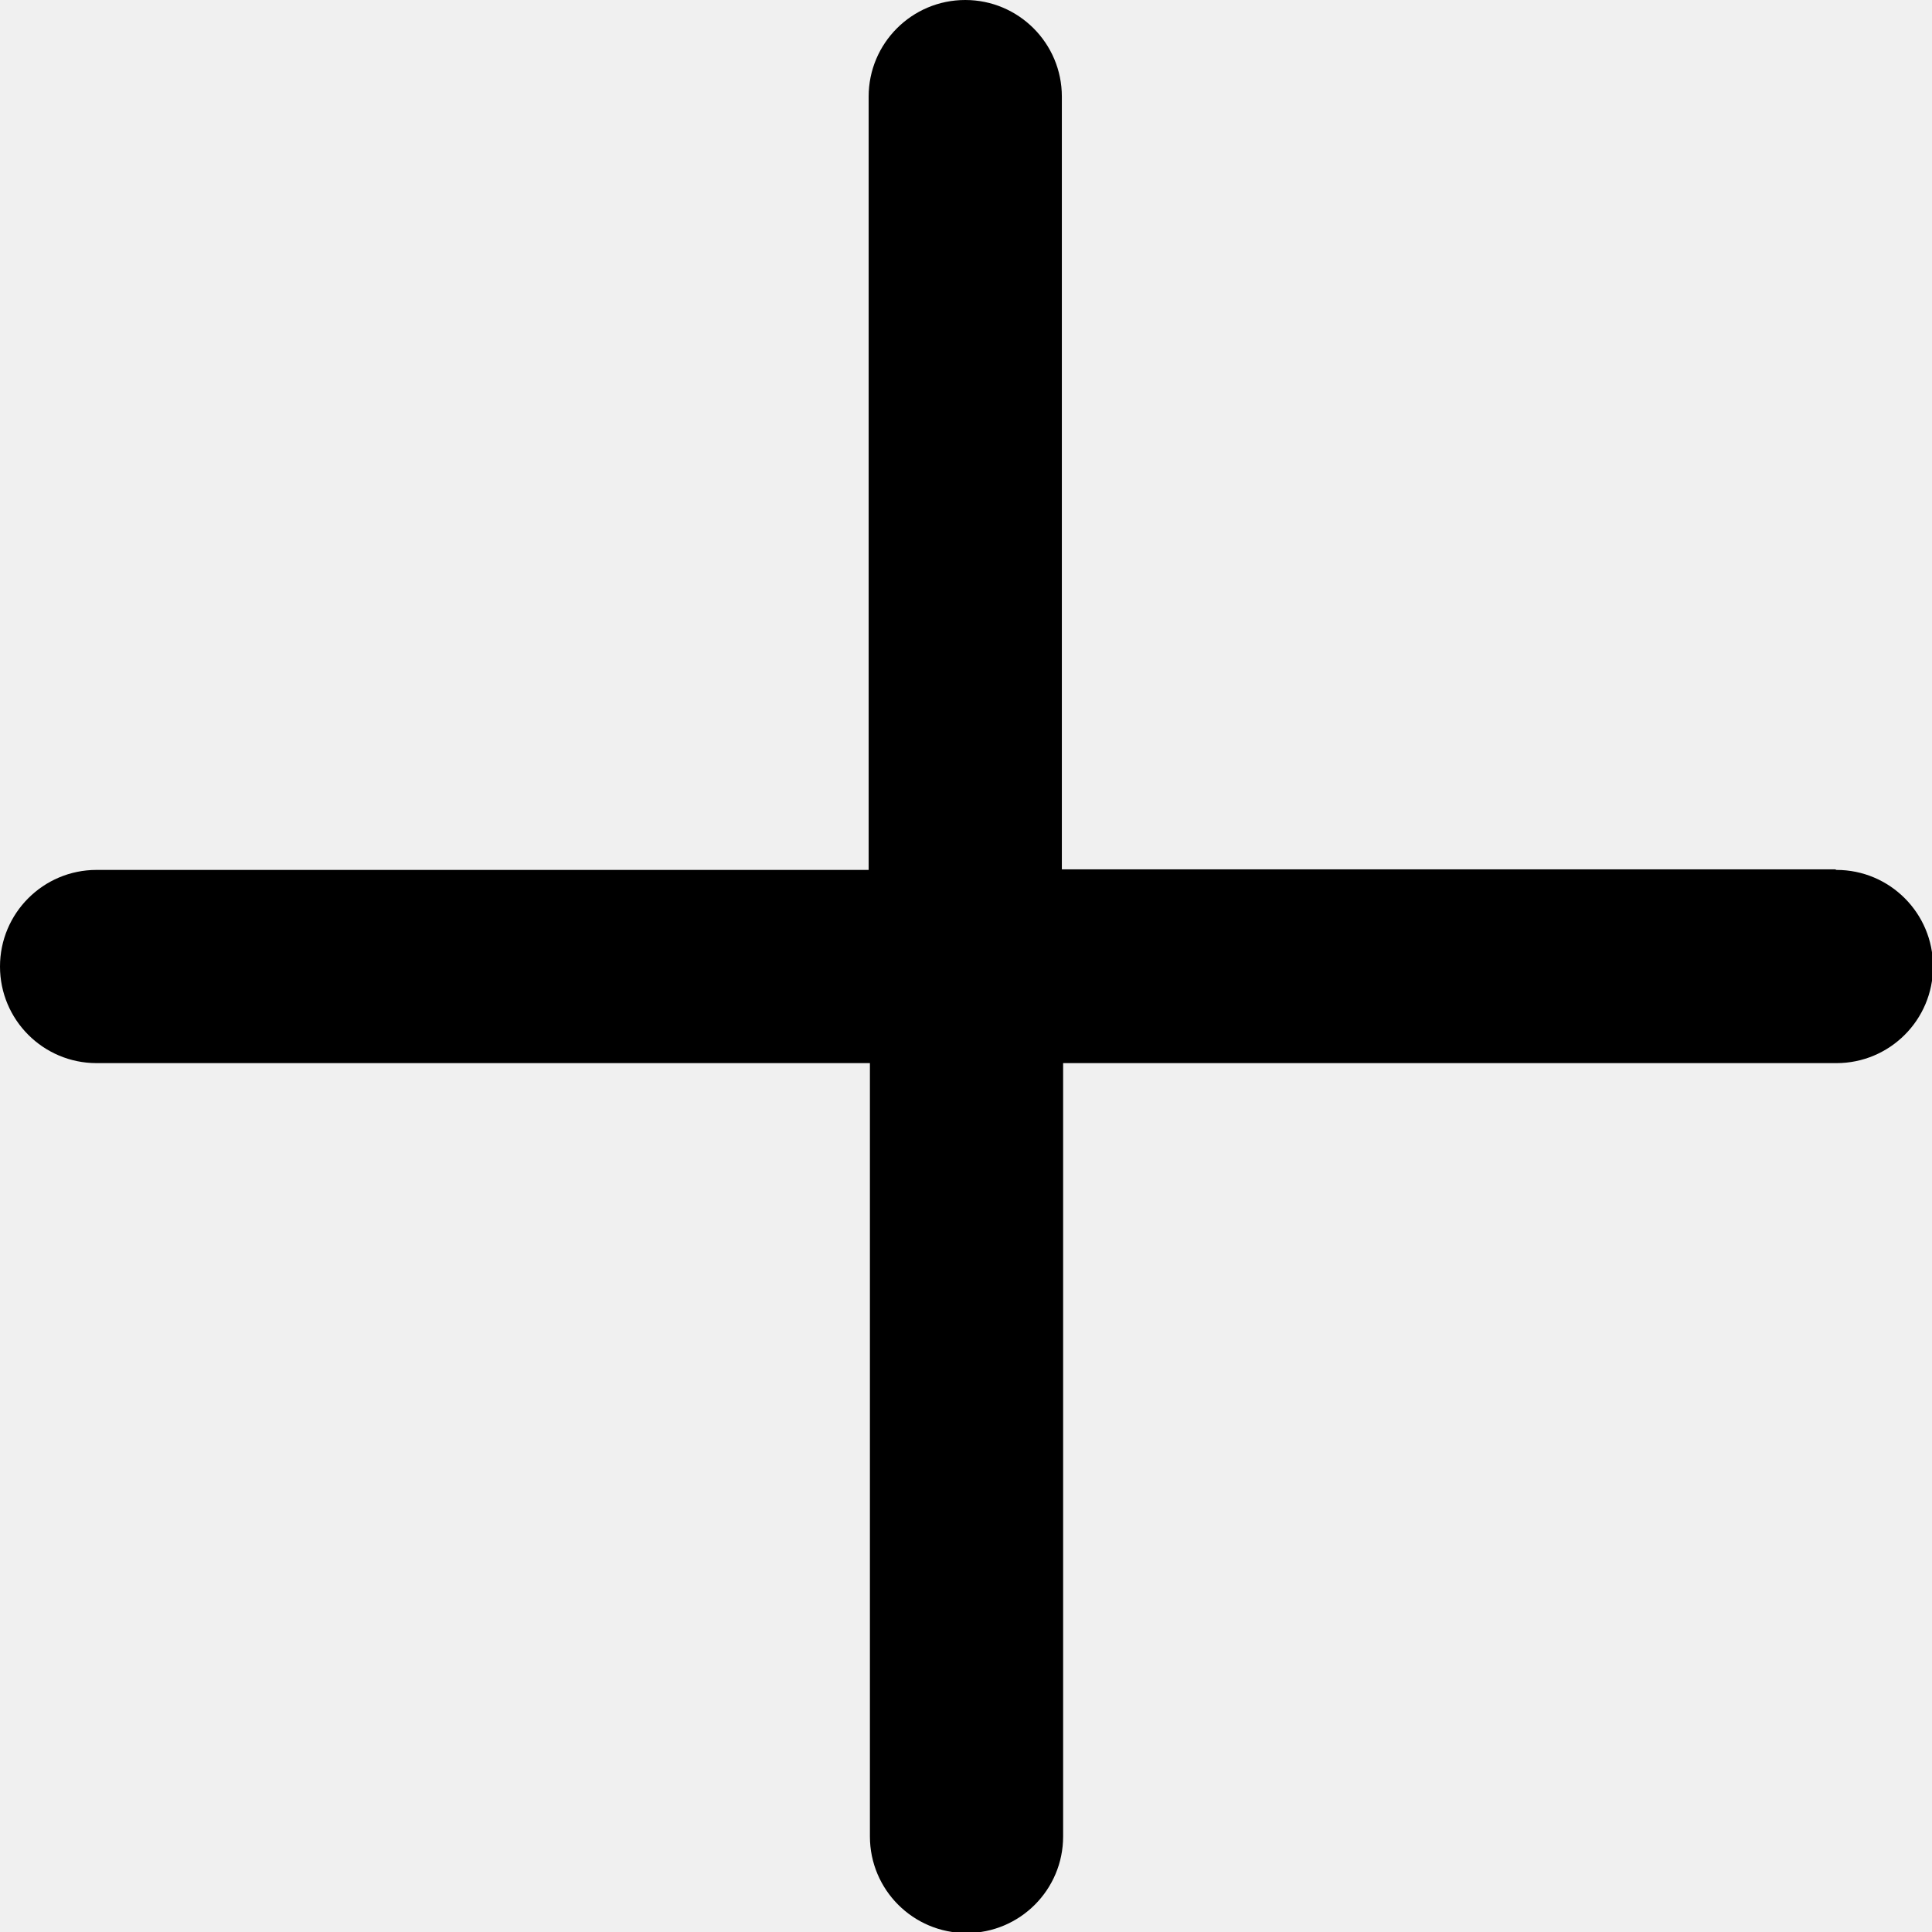
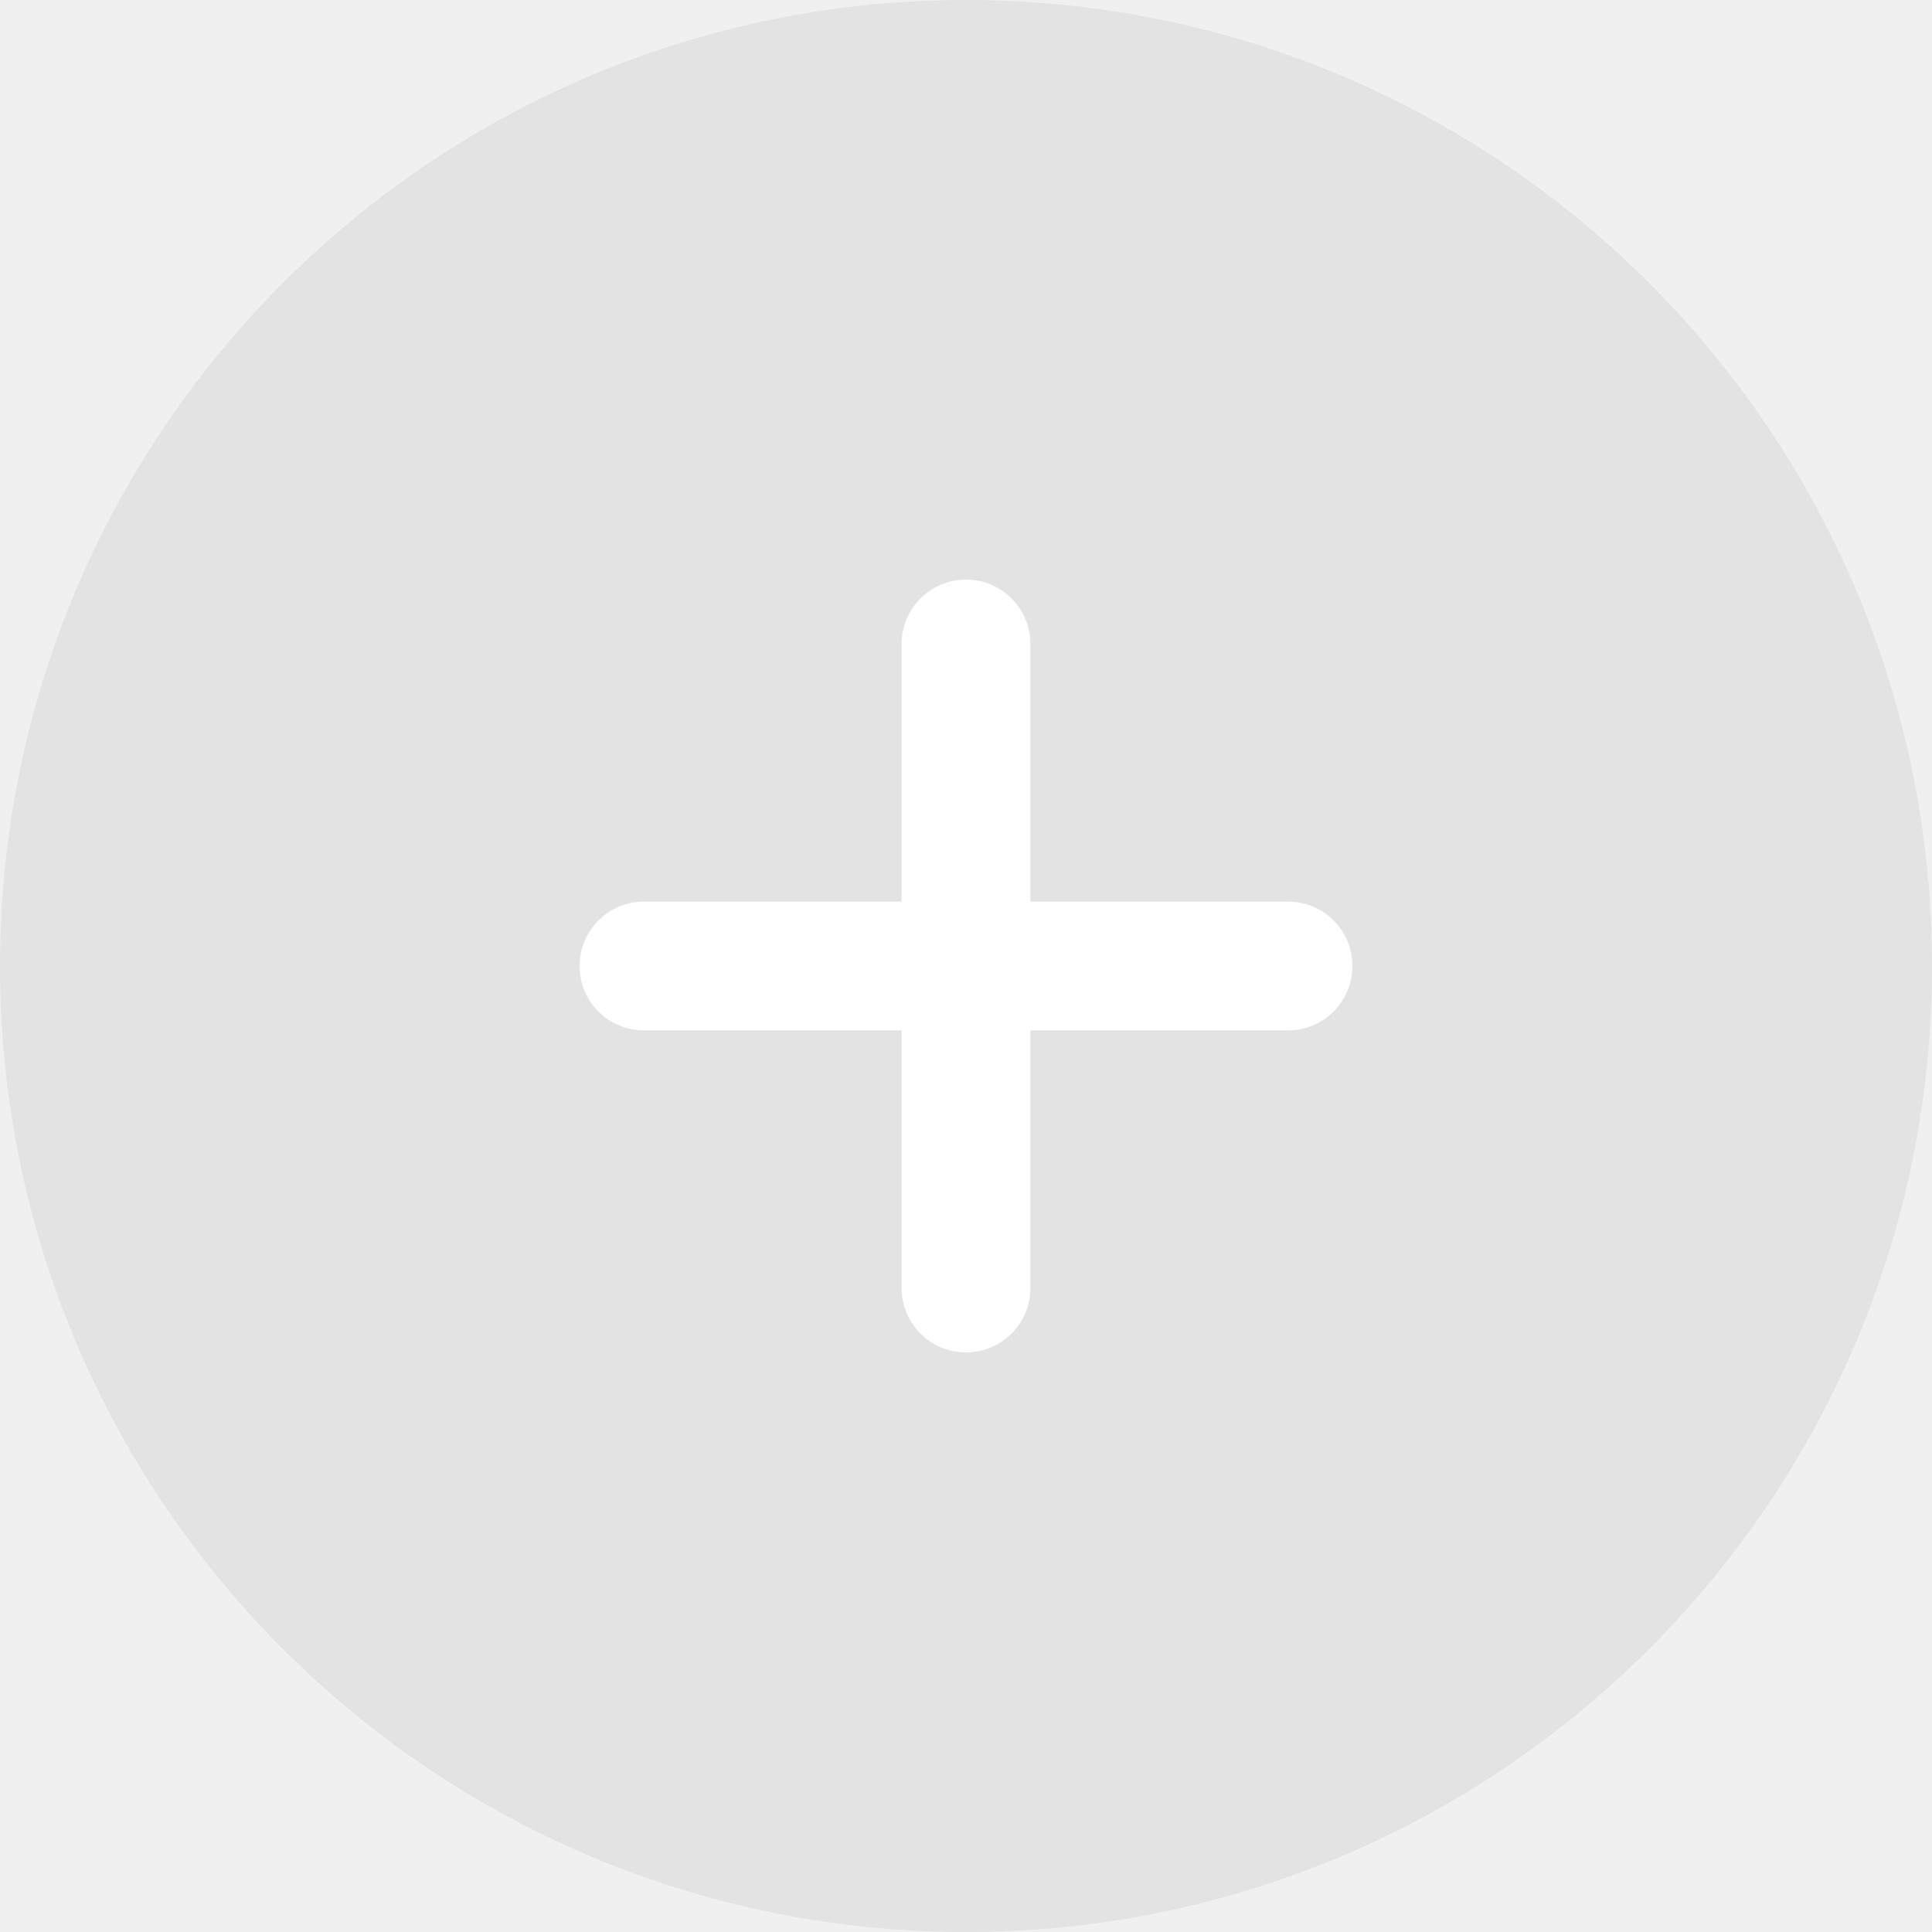
- <svg xmlns="http://www.w3.org/2000/svg" width="16.738" height="16.739" viewBox="0 0 16.738 16.739">
-   <path id="icon-add-team-member" d="M15.9,7.532h-6.7V.837a.837.837,0,0,0-1.674,0v6.7H.837a.837.837,0,0,0,0,1.674h6.7v6.7a.837.837,0,1,0,1.674,0v-6.7h6.7a.837.837,0,1,0,0-1.674Zm0,0" />
+ <svg xmlns="http://www.w3.org/2000/svg" id="button_add" data-name="button add" width="28" height="28" viewBox="0 0 30 30">
+   <circle id="Ellipse_283" data-name="Ellipse 283" cx="15" cy="15" r="15" fill="#e3e3e3" />
+   <path id="add" d="M11,5A1,1,0,0,0,9,5V9H5a1,1,0,0,0,0,2H9v4a1,1,0,0,0,2,0V11h4a1,1,0,0,0,0-2H11Z" transform="translate(5 5)" fill="#fff" fill-rule="evenodd" />
</svg>
